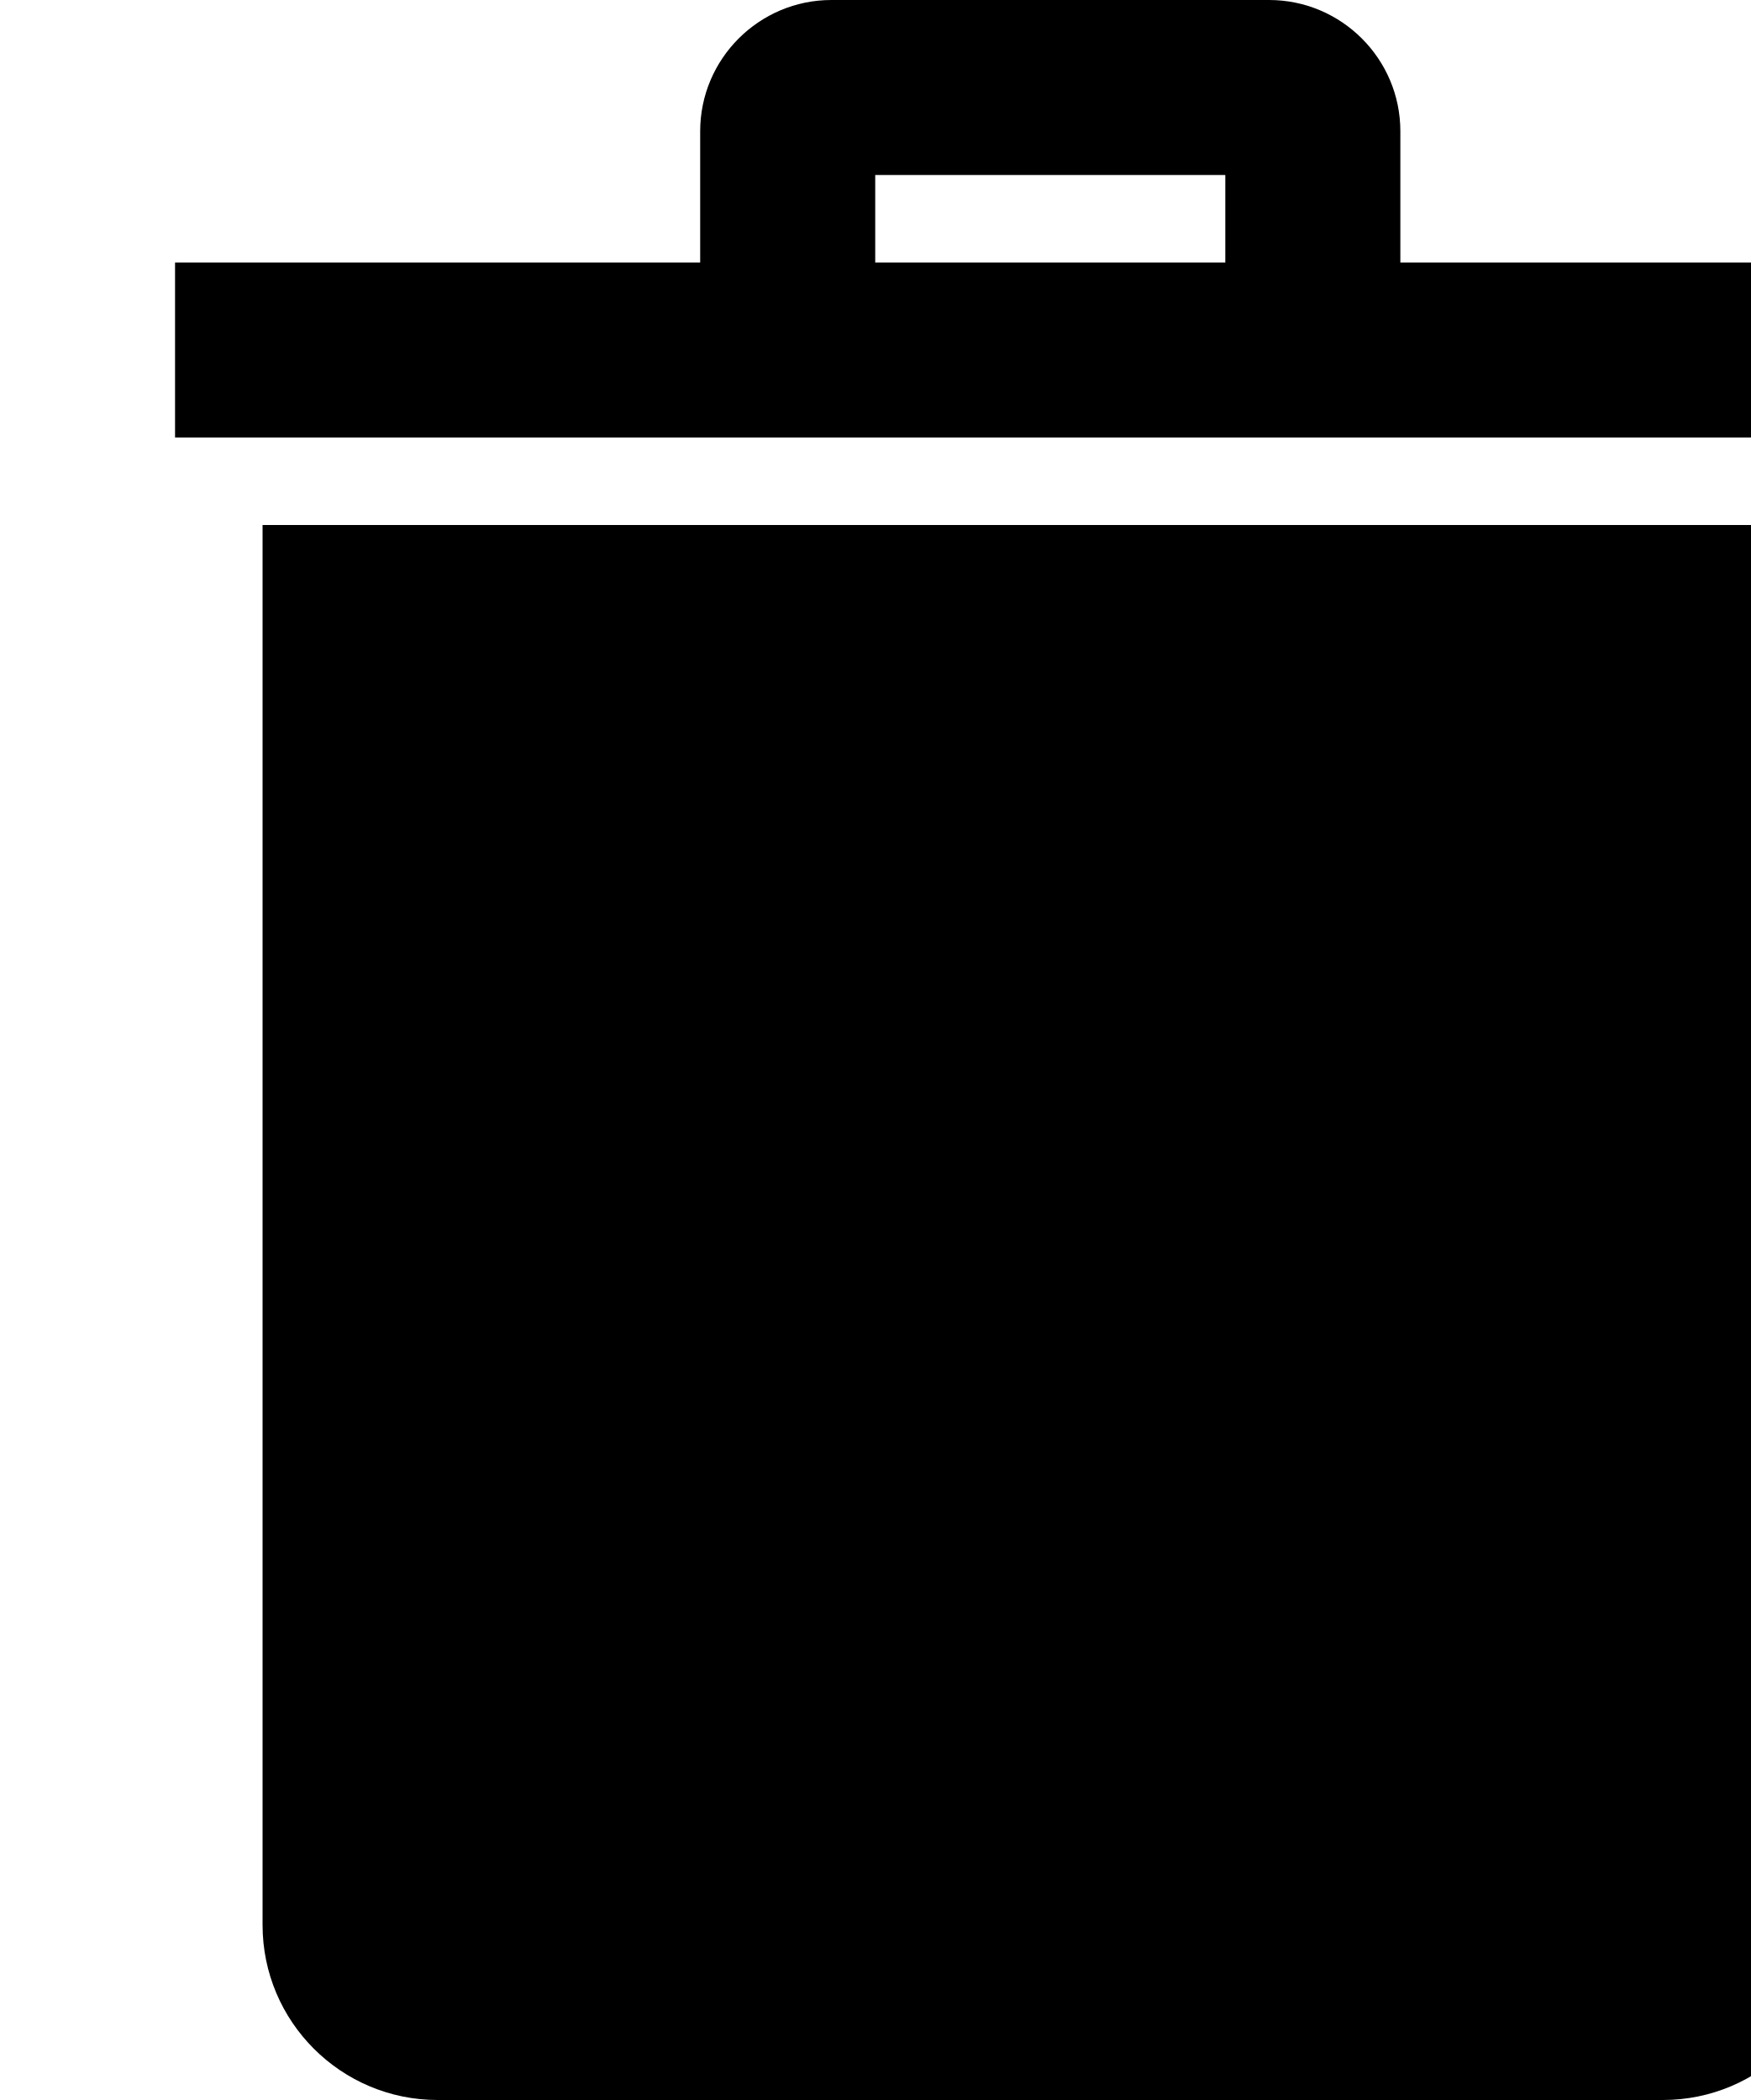
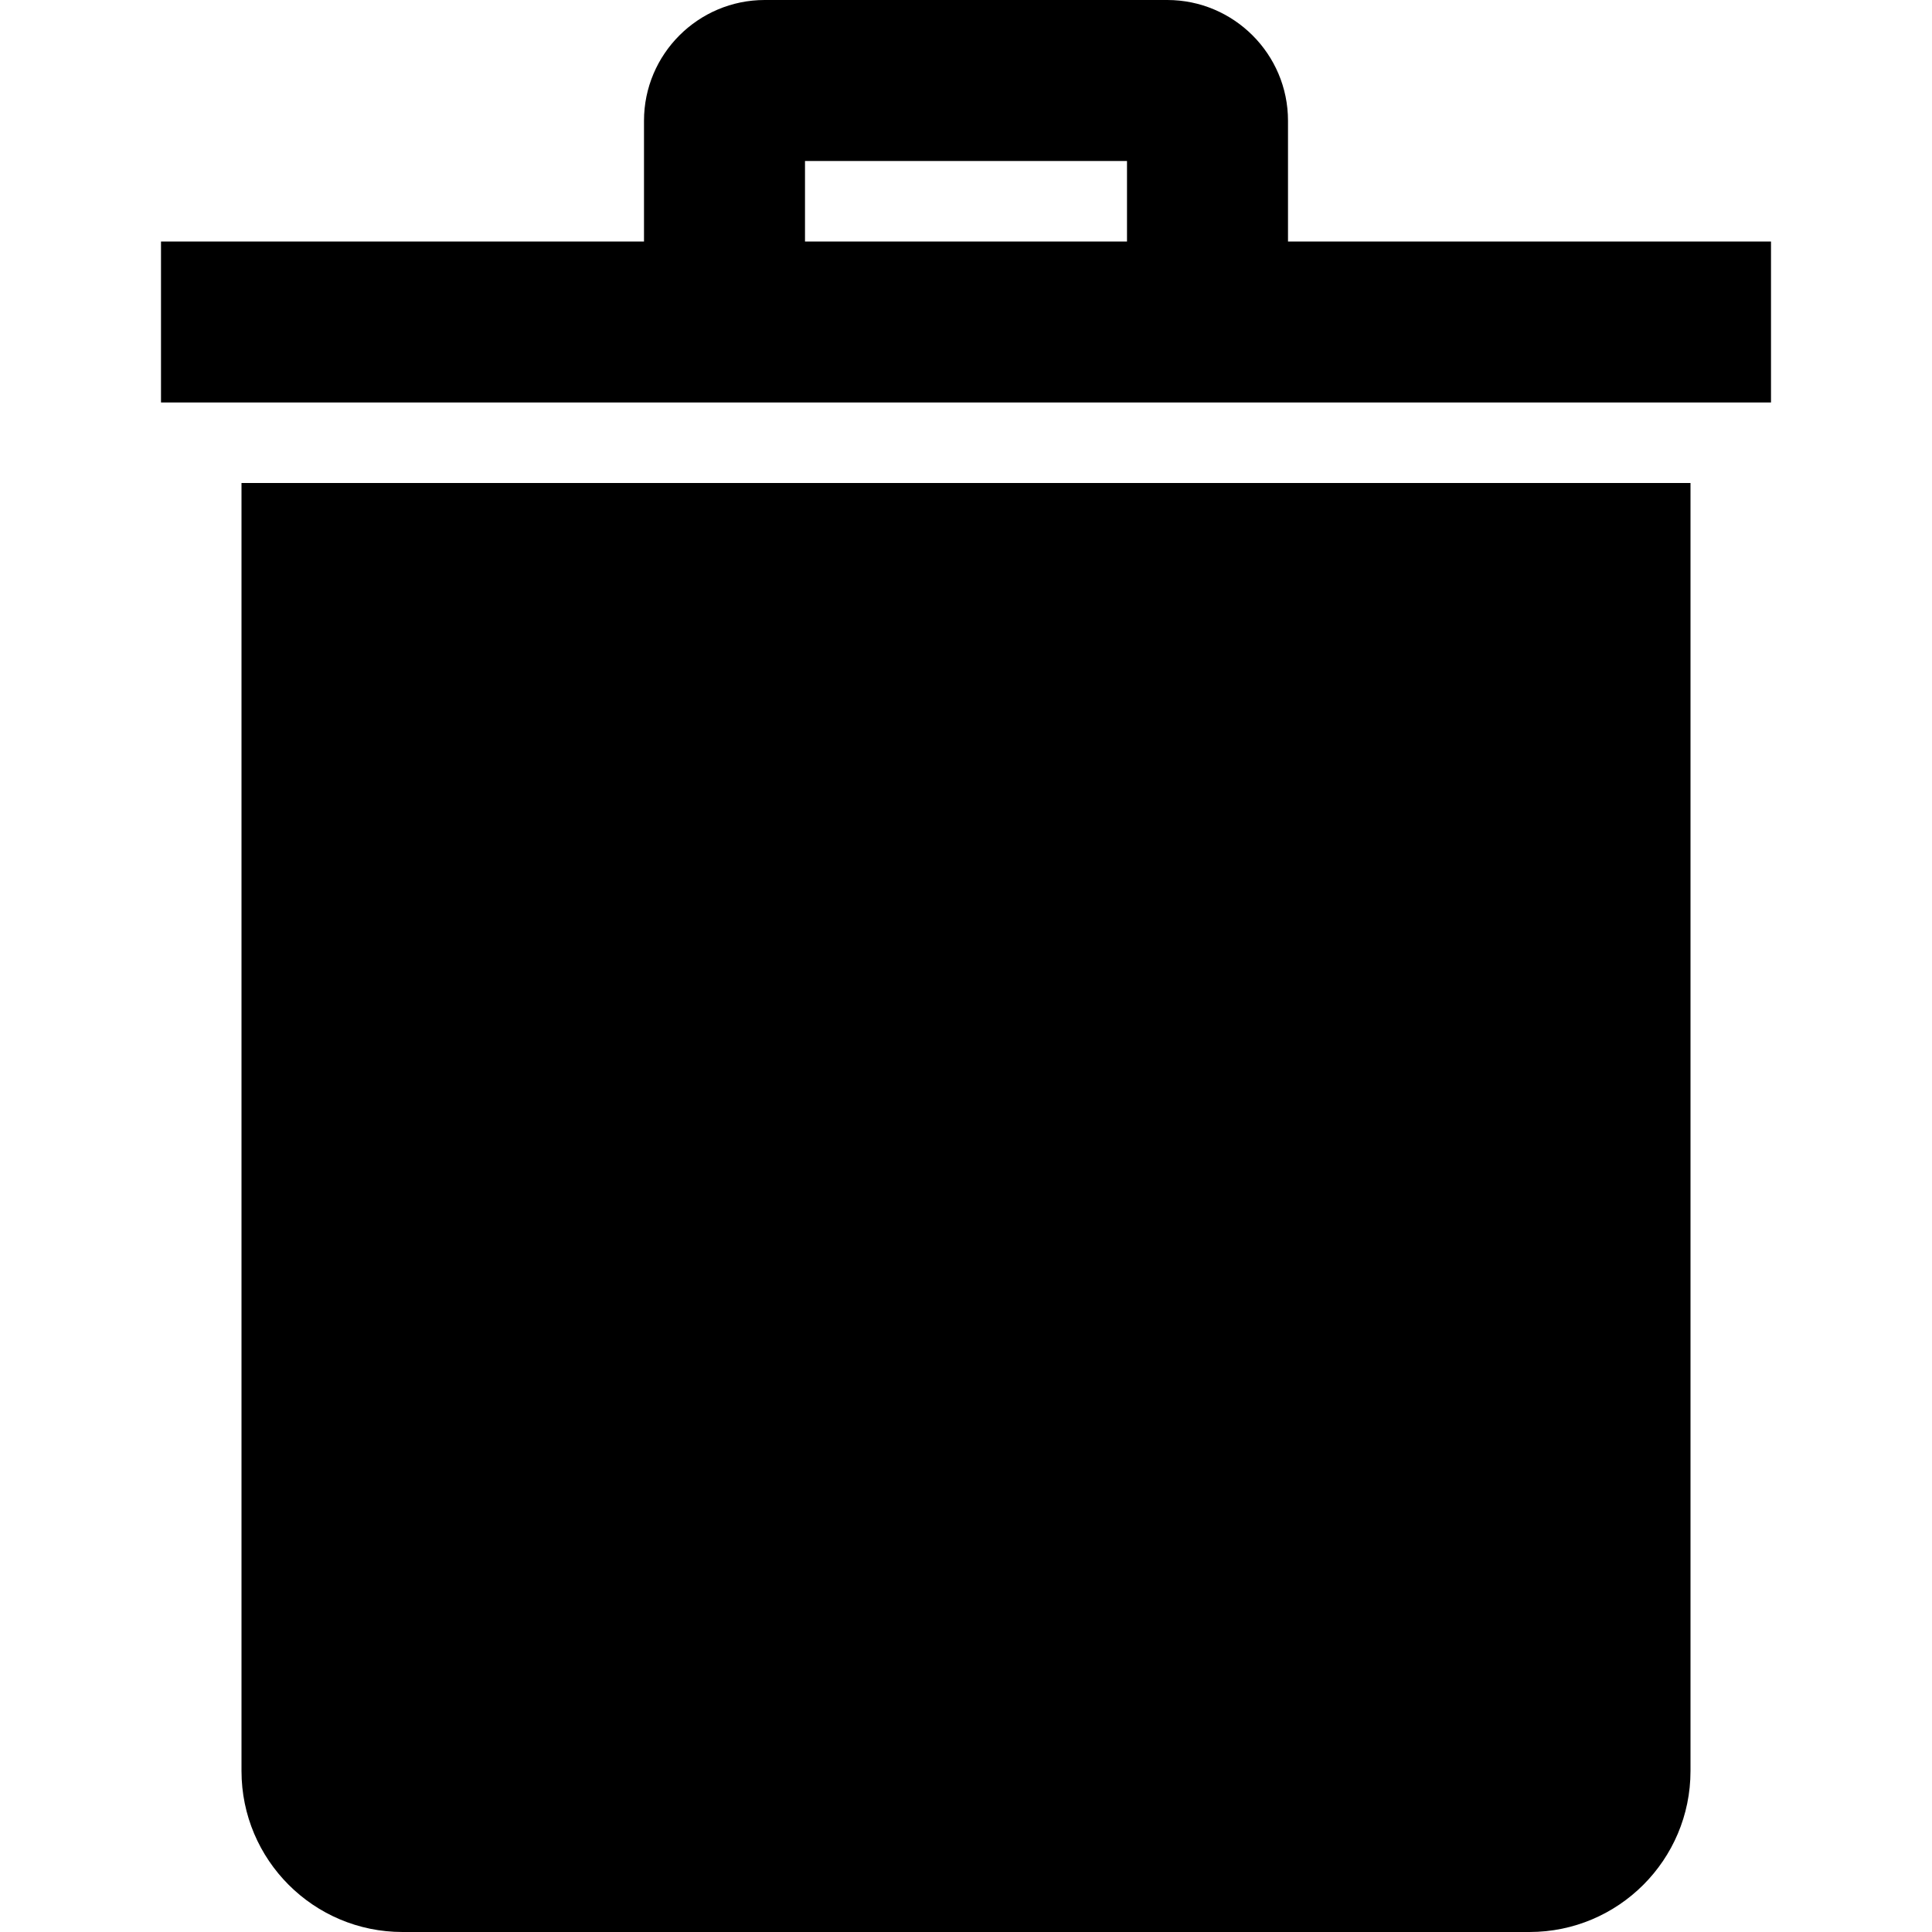
- <svg xmlns="http://www.w3.org/2000/svg" fill-rule="evenodd" clip-rule="evenodd">
+ <svg xmlns="http://www.w3.org/2000/svg" viewBox="0 0 24 24" fill-rule="evenodd" clip-rule="evenodd">
  <path d="M19 24h-14c-1.104 0-2-.896-2-2v-16h18v16c0 1.104-.896 2-2 2m3-19h-20v-2h6v-1.5c0-.827.673-1.5 1.5-1.5h5c.825 0 1.5.671 1.5 1.5v1.5h6v2zm-12-2h4v-1h-4v1z" fill="currentColor" />
</svg>
